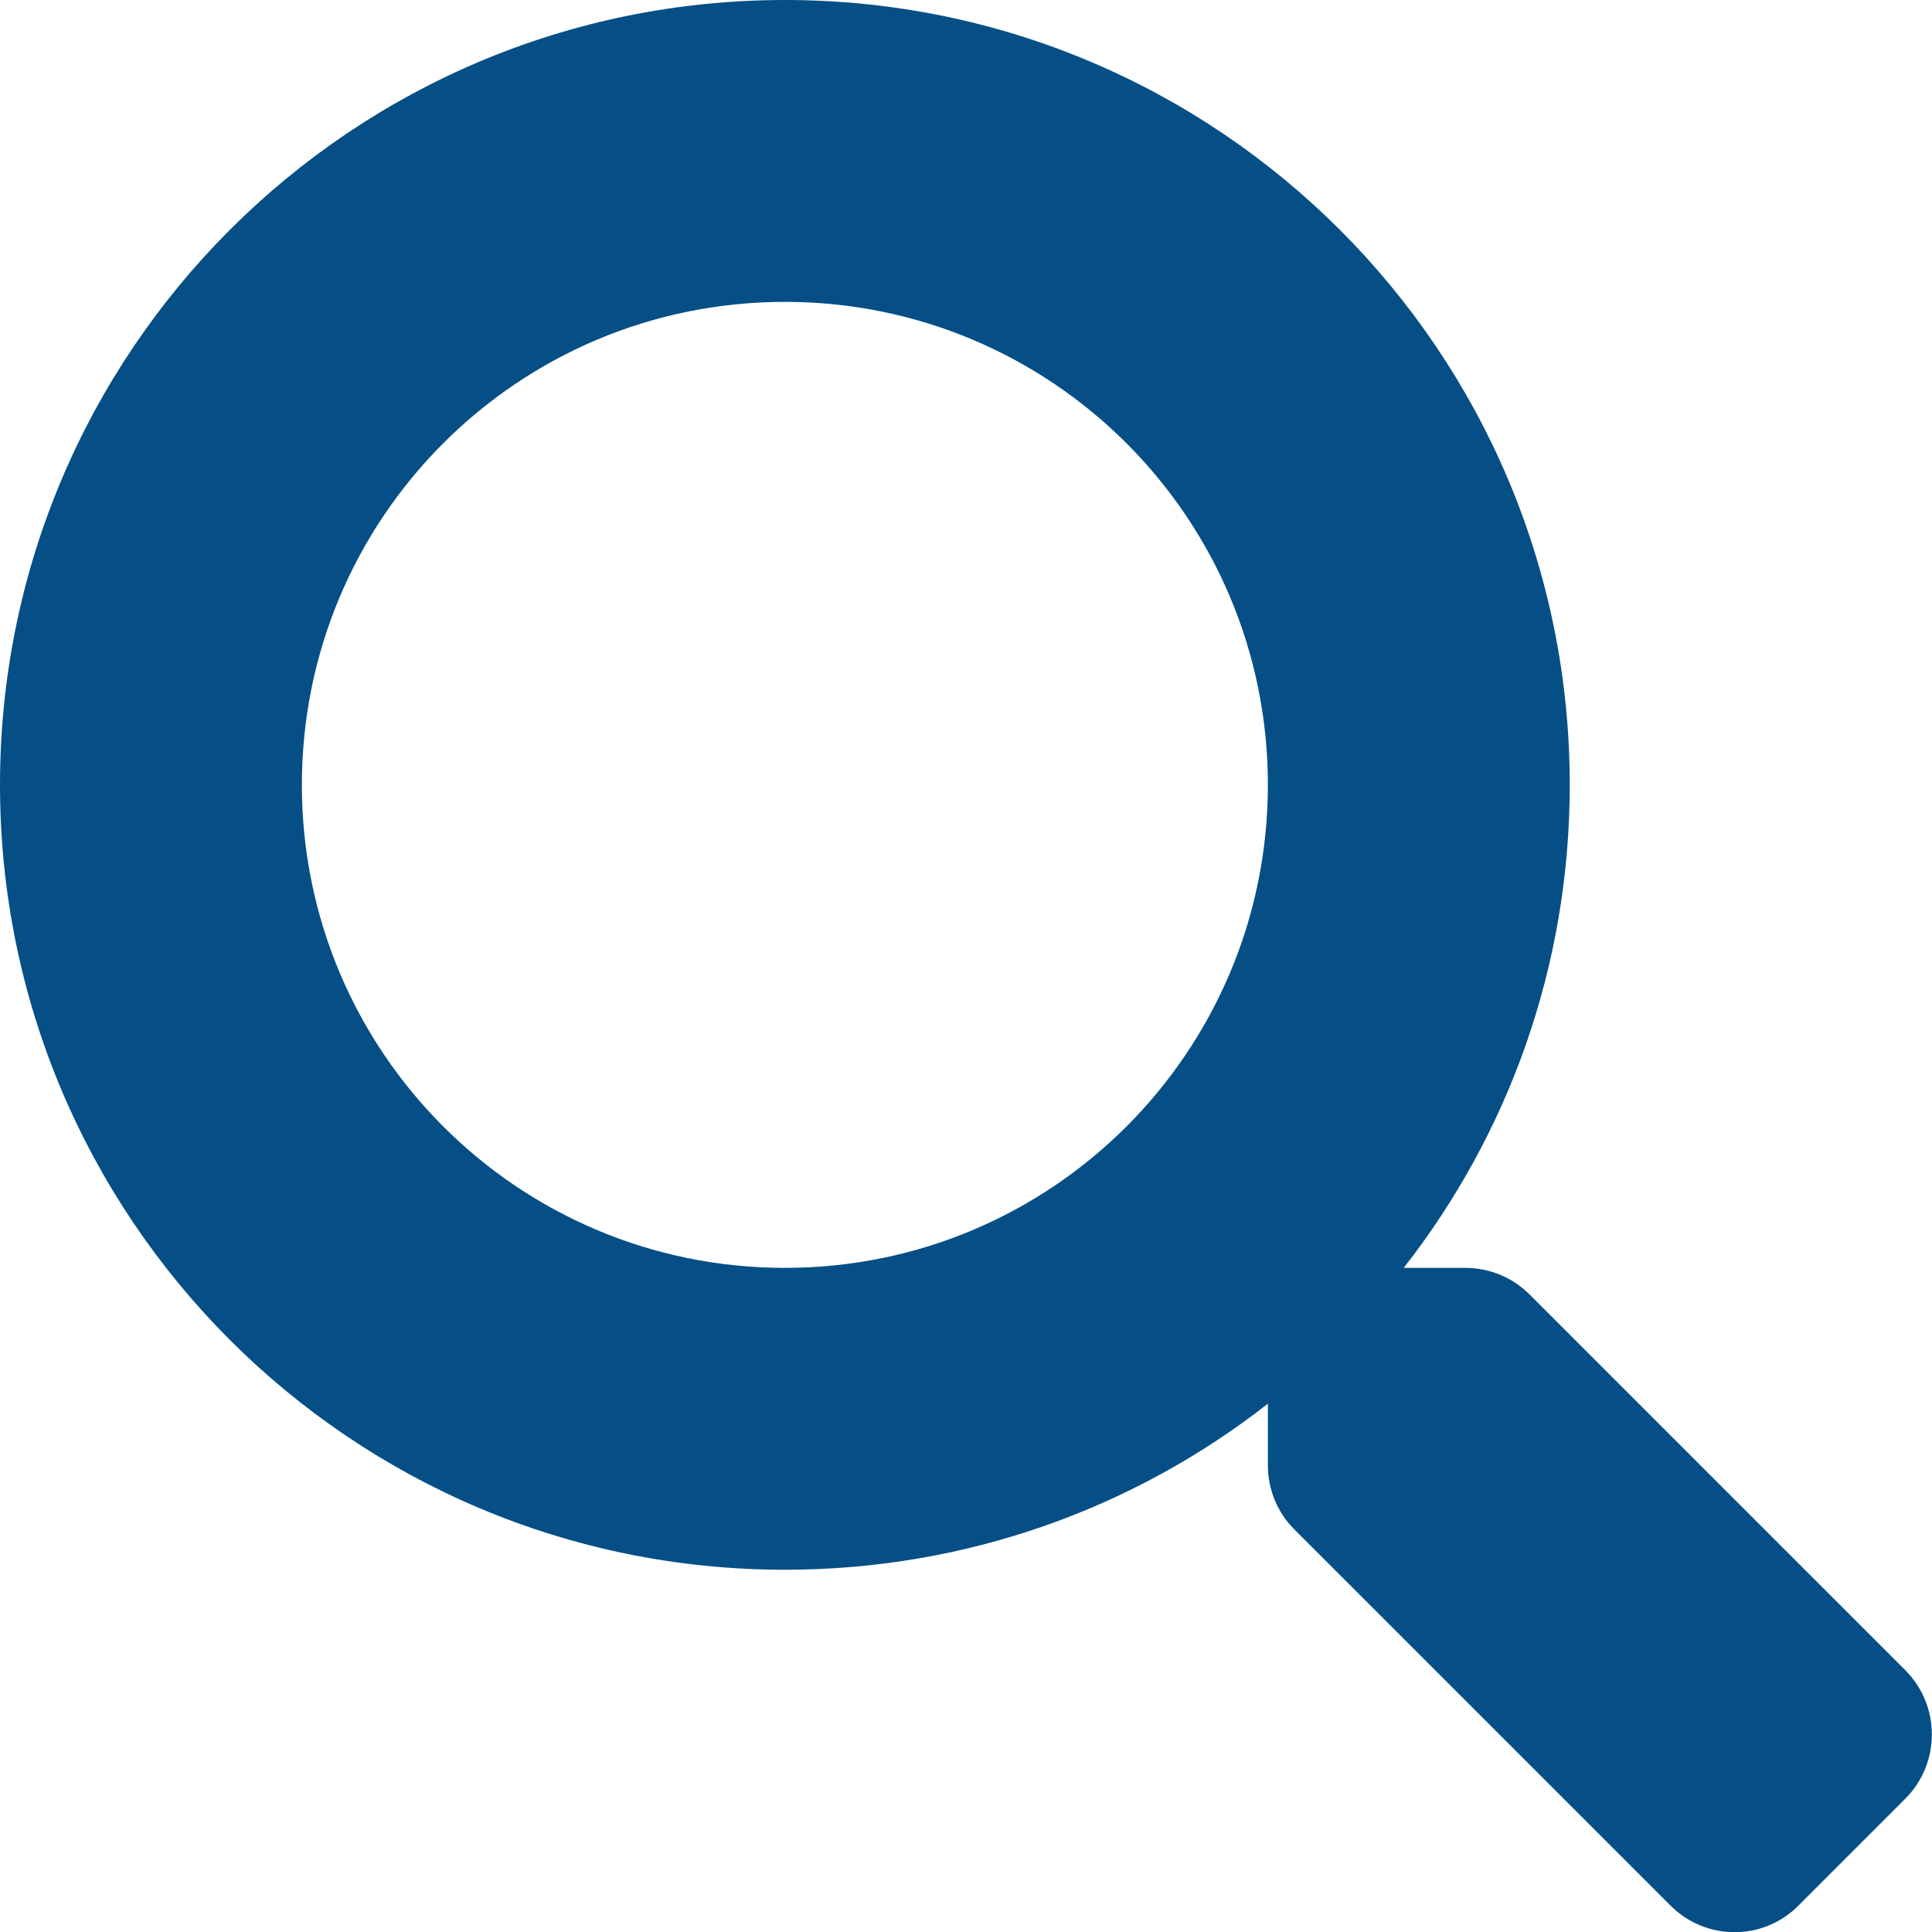
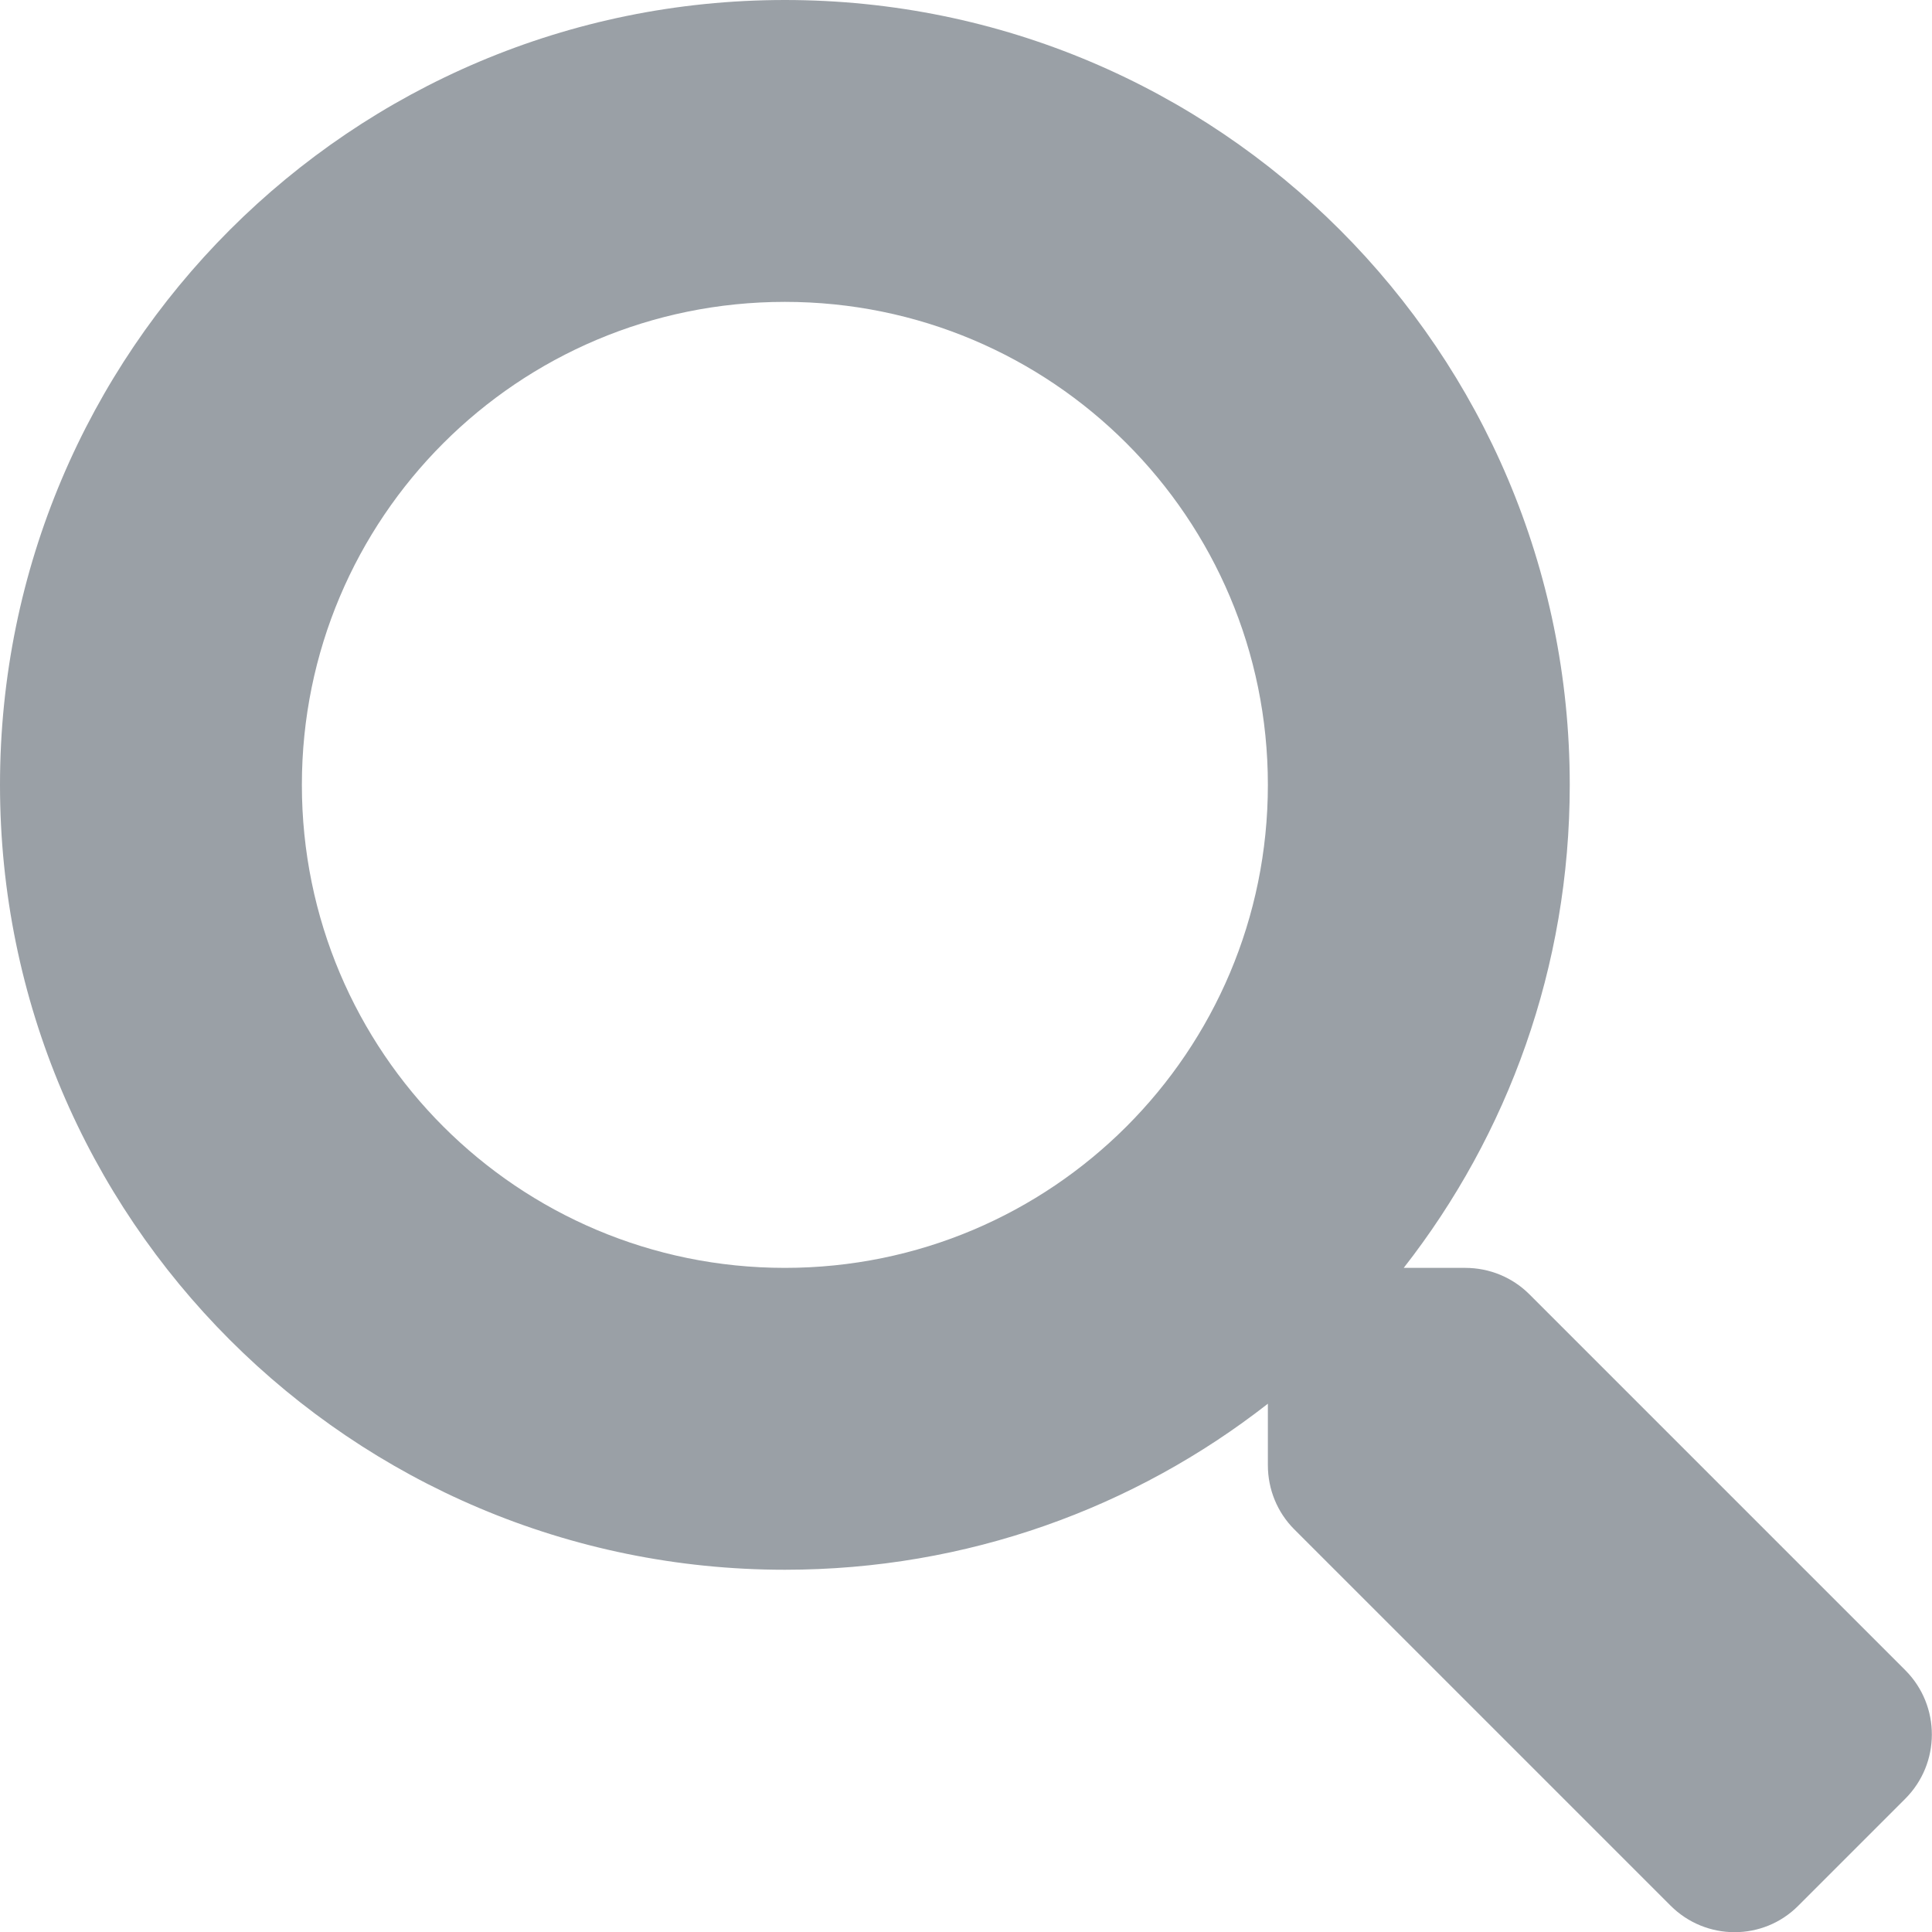
<svg xmlns="http://www.w3.org/2000/svg" aria-hidden="true" focusable="false" data-prefix="fas" data-icon="search" class="svg-inline--fa fa-search fa-w-16" role="img" viewBox="0 0 512 512">
-   <path fill="#054f86" d="M505 442.7L405.3 343c-4.5-4.5-10.6-7-17-7H372c27.6-35.3 44-79.7 44-128C416 93.1 322.9 0 208 0S0 93.1 0 208s93.1 208 208 208c48.3 0 92.7-16.4 128-44v16.3c0 6.4 2.5 12.5 7 17l99.7 99.7c9.4 9.4 24.6 9.4 33.9 0l28.3-28.3c9.4-9.4 9.4-24.6.1-34zM208 336c-70.7 0-128-57.2-128-128 0-70.7 57.2-128 128-128 70.7 0 128 57.2 128 128 0 70.7-57.2 128-128 128z" />
+   <path fill="#9AA0A6" d="M505 442.7L405.3 343c-4.5-4.5-10.6-7-17-7H372c27.6-35.3 44-79.7 44-128C416 93.1 322.9 0 208 0S0 93.1 0 208s93.1 208 208 208c48.3 0 92.7-16.4 128-44v16.3c0 6.4 2.5 12.5 7 17l99.7 99.7c9.4 9.4 24.6 9.4 33.9 0l28.3-28.3c9.4-9.4 9.4-24.6.1-34zM208 336c-70.7 0-128-57.2-128-128 0-70.7 57.2-128 128-128 70.7 0 128 57.2 128 128 0 70.7-57.2 128-128 128z" />
</svg>
